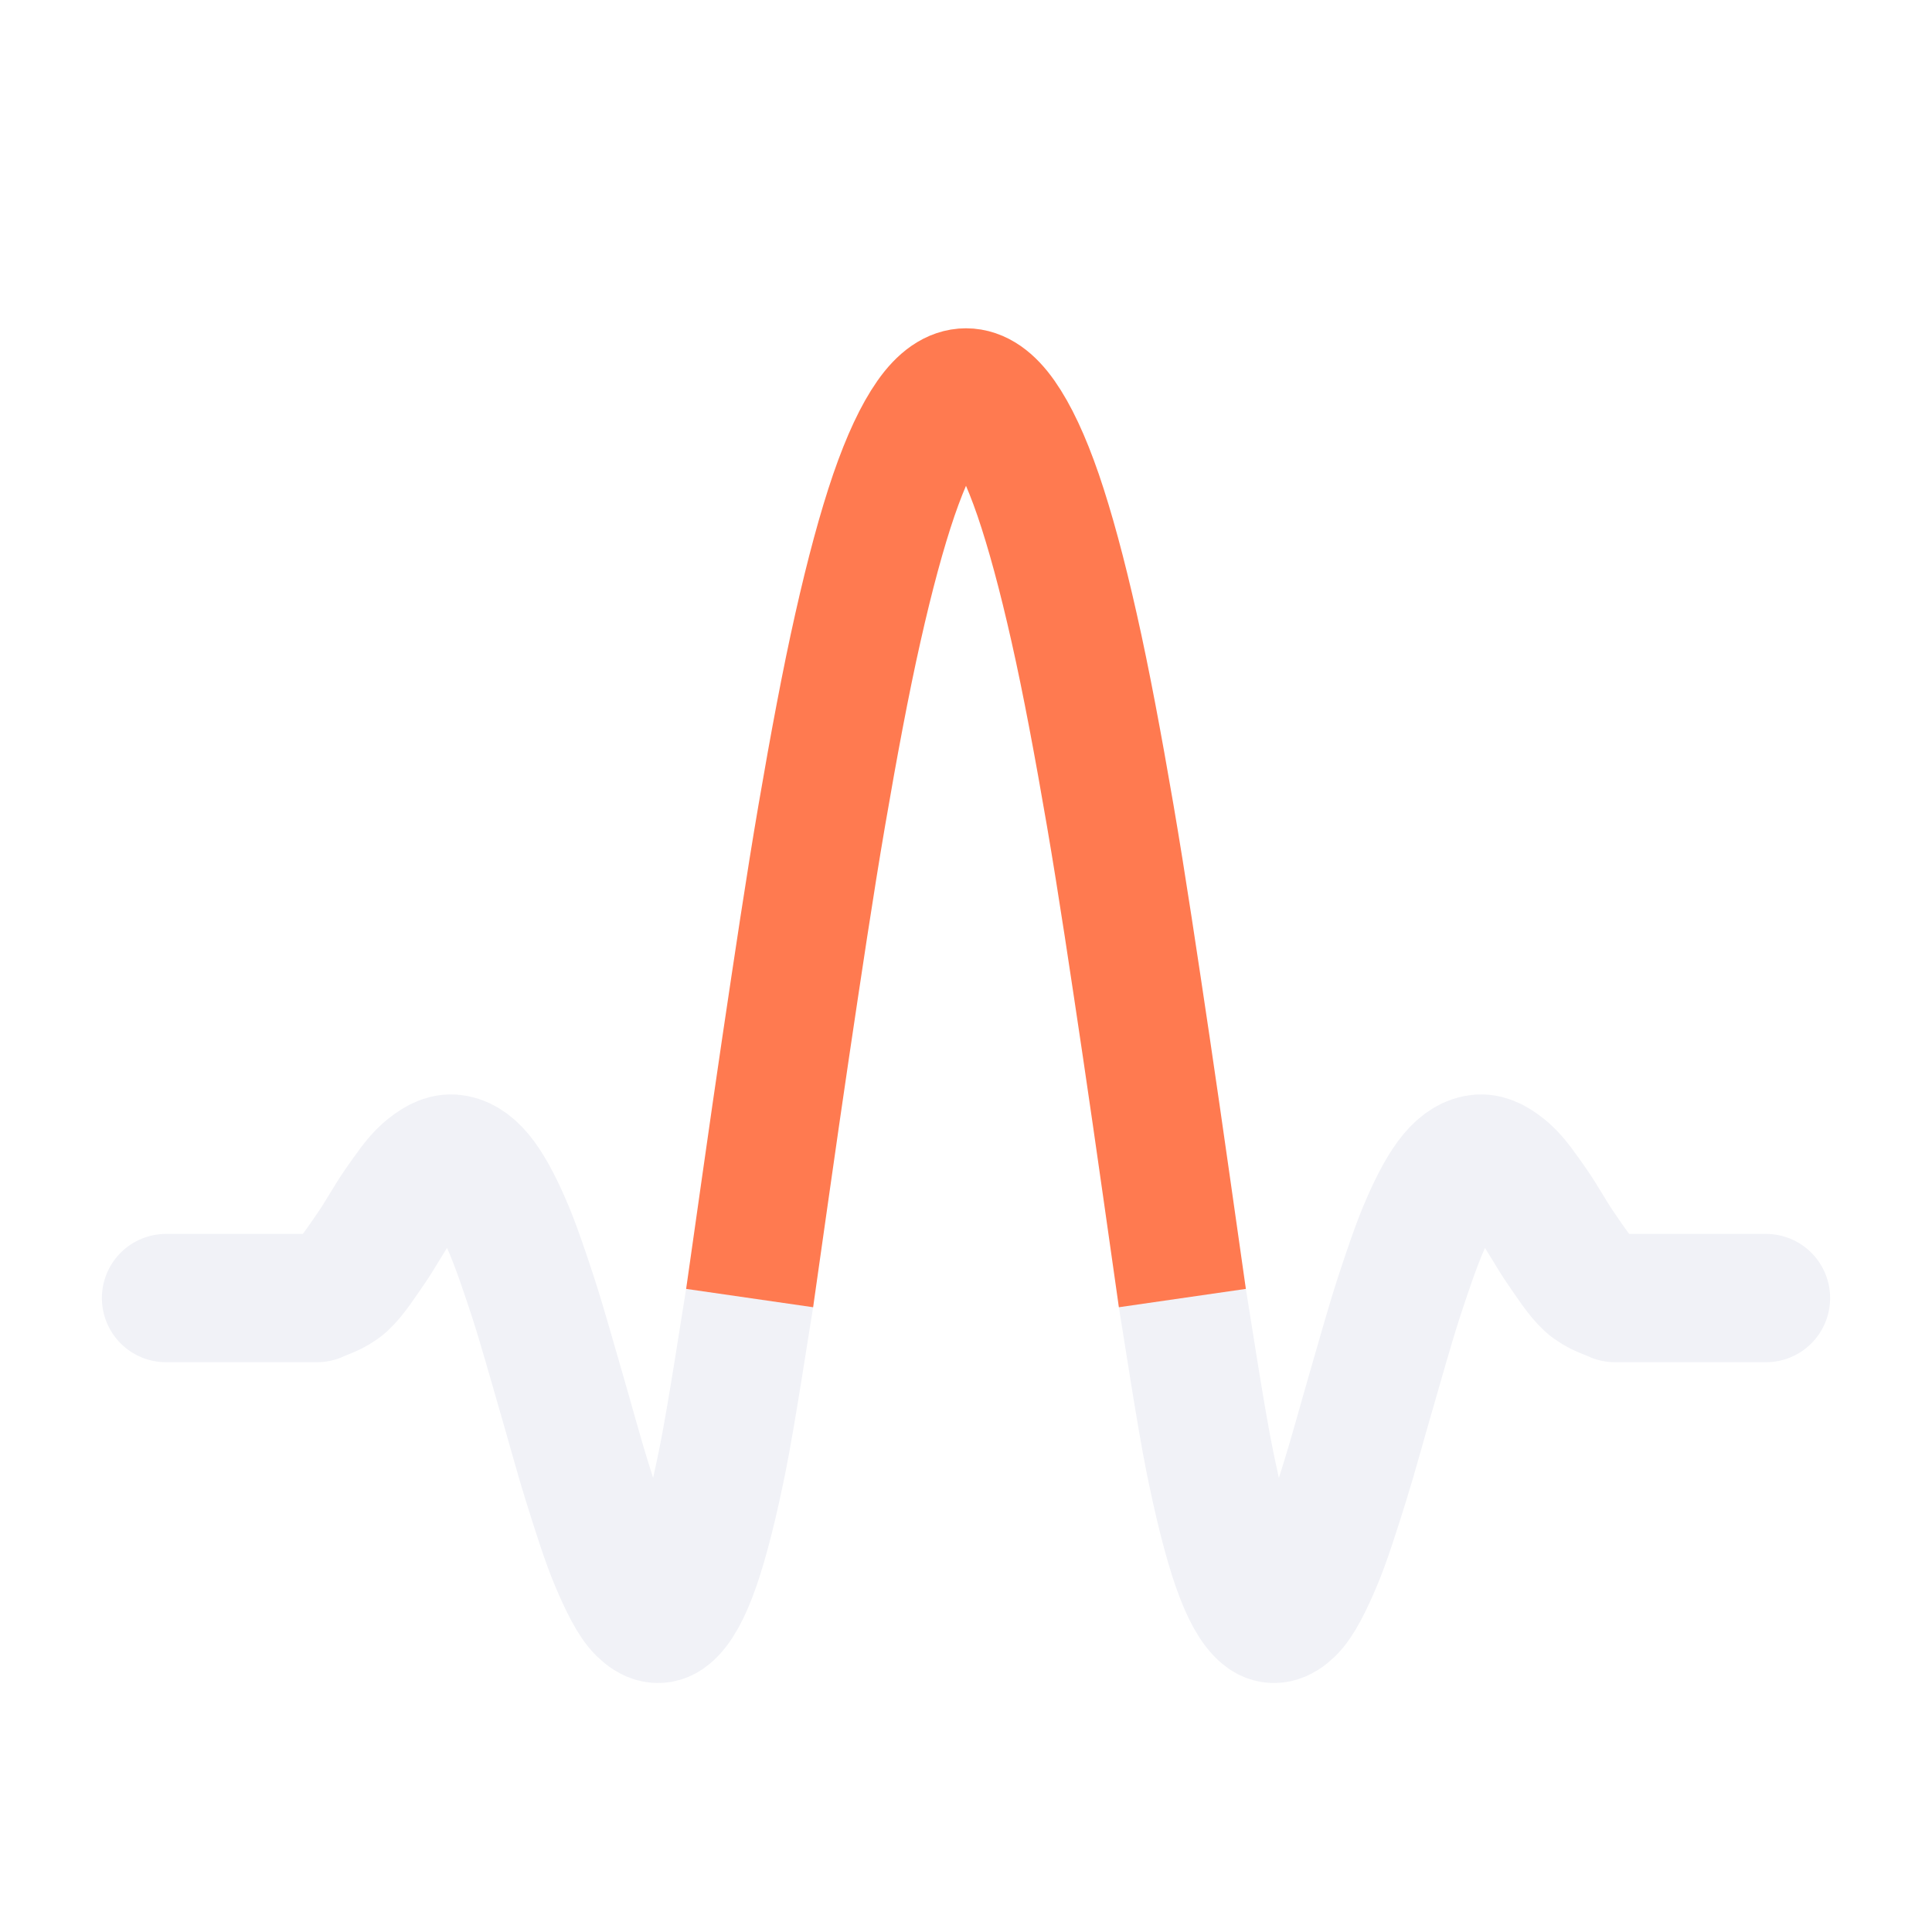
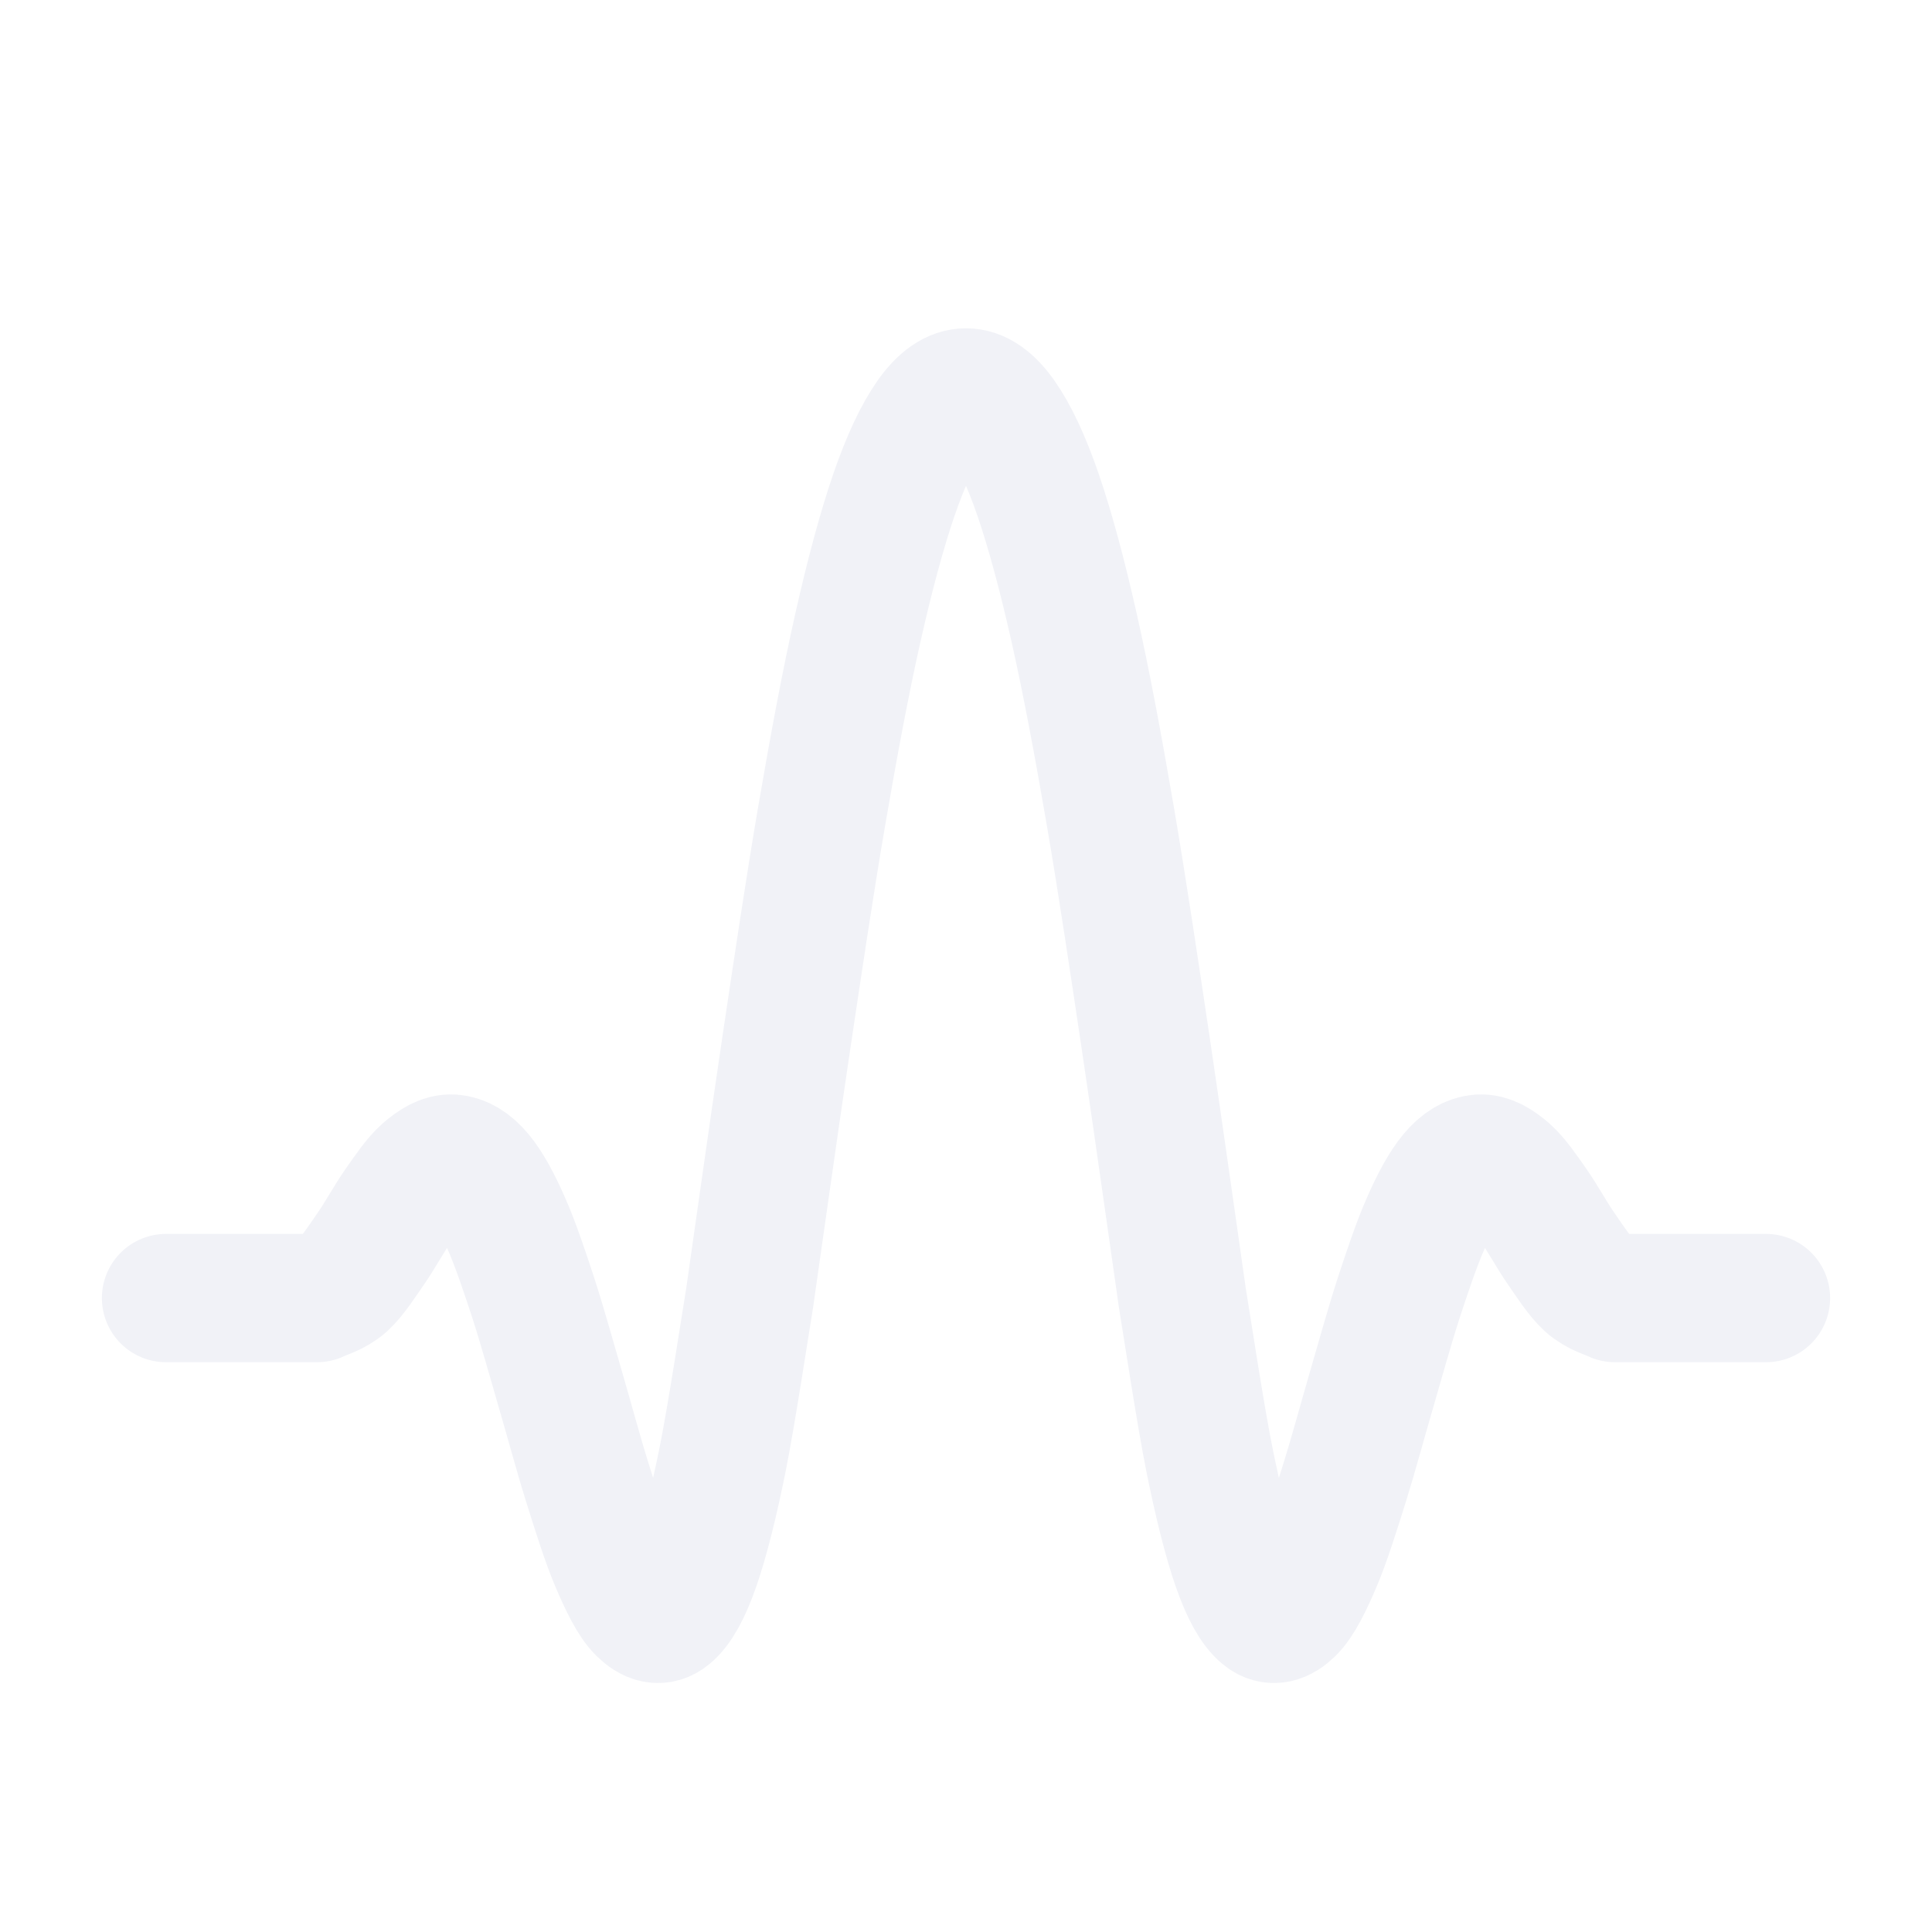
<svg xmlns="http://www.w3.org/2000/svg" viewBox="0 0 256 256" width="256" height="256" role="img" aria-label="PulseOS">
-   <path d="M22.0 172.0H42.0C42.60 171.68 44.39 171.21 45.58 170.11C46.78 169.01 47.97 167.13 49.17 165.41C50.36 163.69 51.56 161.47 52.75 159.77C53.94 158.08 55.14 156.28 56.33 155.23C57.53 154.19 58.72 153.44 59.92 153.52C61.11 153.60 62.31 154.29 63.50 155.72C64.69 157.15 65.89 159.37 67.08 162.08C68.28 164.80 69.47 168.33 70.67 172.00C71.86 175.67 73.06 180.02 74.25 184.10C75.44 188.17 76.64 192.66 77.83 196.46C79.03 200.27 80.22 204.11 81.42 206.93C82.61 209.74 83.81 212.19 85.00 213.36C86.19 214.53 87.39 214.94 88.58 213.95C89.78 212.97 90.97 210.90 92.17 207.47C93.36 204.04 94.56 199.29 95.75 193.38C96.94 187.47 98.74 175.56 99.33 172.00" stroke="#F1F2F7" fill="none" stroke-width="17.0" stroke-linejoin="round" stroke-linecap="round" />
-   <path d="M156.67 172.00C157.26 175.56 159.06 187.47 160.25 193.38C161.44 199.29 162.64 204.04 163.83 207.47C165.03 210.90 166.22 212.97 167.42 213.95C168.61 214.94 169.81 214.53 171.00 213.36C172.19 212.19 173.39 209.74 174.58 206.93C175.78 204.11 176.97 200.27 178.17 196.46C179.36 192.66 180.56 188.17 181.75 184.10C182.94 180.02 184.14 175.67 185.33 172.00C186.53 168.33 187.72 164.80 188.92 162.08C190.11 159.37 191.31 157.15 192.50 155.72C193.69 154.29 194.89 153.60 196.08 153.52C197.28 153.44 198.47 154.19 199.67 155.23C200.86 156.28 202.06 158.08 203.25 159.77C204.44 161.47 205.64 163.69 206.83 165.41C208.03 167.13 209.22 169.01 210.42 170.11C211.61 171.21 213.40 171.68 214.00 172.00H234.0" stroke="#F1F2F7" fill="none" stroke-width="17.0" stroke-linejoin="round" stroke-linecap="round" />
-   <path d="M99.33 172.00C100.13 166.46 102.52 149.41 104.11 138.75C105.70 128.09 107.30 117.31 108.89 108.05C110.48 98.79 112.07 90.27 113.67 83.19C115.26 76.12 116.85 70.24 118.44 65.59C120.04 60.95 121.63 57.61 123.22 55.34C124.81 53.07 126.41 52.00 128.00 52.00C129.59 52.00 131.19 53.07 132.78 55.34C134.37 57.61 135.96 60.95 137.56 65.59C139.15 70.24 140.74 76.12 142.33 83.19C143.93 90.27 145.52 98.79 147.11 108.05C148.70 117.31 150.30 128.09 151.89 138.75C153.48 149.41 155.87 166.46 156.67 172.00" stroke="#FF7A50" fill="none" stroke-width="17.0" stroke-linejoin="round" stroke-linecap="butt" />
+   <path d="M22.0 172.0H42.0C42.60 171.68 44.39 171.21 45.58 170.11C46.78 169.01 47.97 167.13 49.17 165.41C50.36 163.69 51.56 161.47 52.75 159.77C53.94 158.08 55.14 156.28 56.33 155.23C57.53 154.19 58.72 153.44 59.92 153.52C61.11 153.60 62.31 154.29 63.50 155.72C64.69 157.15 65.89 159.37 67.08 162.08C68.28 164.80 69.47 168.33 70.67 172.00C71.86 175.67 73.06 180.02 74.25 184.10C75.44 188.17 76.64 192.66 77.83 196.46C79.03 200.27 80.22 204.11 81.42 206.93C82.61 209.74 83.81 212.19 85.00 213.36C86.19 214.53 87.39 214.94 88.58 213.95C89.78 212.97 90.97 210.90 92.17 207.47C93.36 204.04 94.56 199.29 95.75 193.38C96.94 187.47 98.74 175.56 99.33 172.00C100.13 166.46 102.52 149.41 104.11 138.75C105.70 128.09 107.30 117.31 108.89 108.05C110.48 98.79 112.07 90.27 113.67 83.19C115.26 76.12 116.85 70.24 118.44 65.59C120.04 60.95 121.63 57.61 123.22 55.34C124.81 53.07 126.41 52.00 128.00 52.00C129.59 52.00 131.19 53.07 132.78 55.34C134.37 57.61 135.96 60.95 137.56 65.59C139.15 70.24 140.74 76.12 142.33 83.19C143.93 90.27 145.52 98.79 147.11 108.05C148.70 117.31 150.30 128.09 151.89 138.75C153.48 149.41 155.87 166.46 156.67 172.00C157.26 175.56 159.06 187.47 160.25 193.38C161.44 199.29 162.64 204.04 163.83 207.47C165.03 210.90 166.22 212.97 167.42 213.95C168.61 214.94 169.81 214.53 171.00 213.36C172.19 212.19 173.39 209.74 174.58 206.93C175.78 204.11 176.97 200.27 178.17 196.46C179.36 192.66 180.56 188.17 181.75 184.10C182.94 180.02 184.14 175.67 185.33 172.00C186.53 168.33 187.72 164.80 188.92 162.08C190.11 159.37 191.31 157.15 192.50 155.72C193.69 154.29 194.89 153.60 196.08 153.52C197.28 153.44 198.47 154.19 199.67 155.23C200.86 156.28 202.06 158.08 203.25 159.77C204.44 161.47 205.64 163.69 206.83 165.41C208.03 167.13 209.22 169.01 210.42 170.11C211.61 171.21 213.40 171.68 214.00 172.00H234.0" fill="none" stroke="#F1F2F7" stroke-width="17.0" stroke-linejoin="round" stroke-linecap="round" />
</svg>
